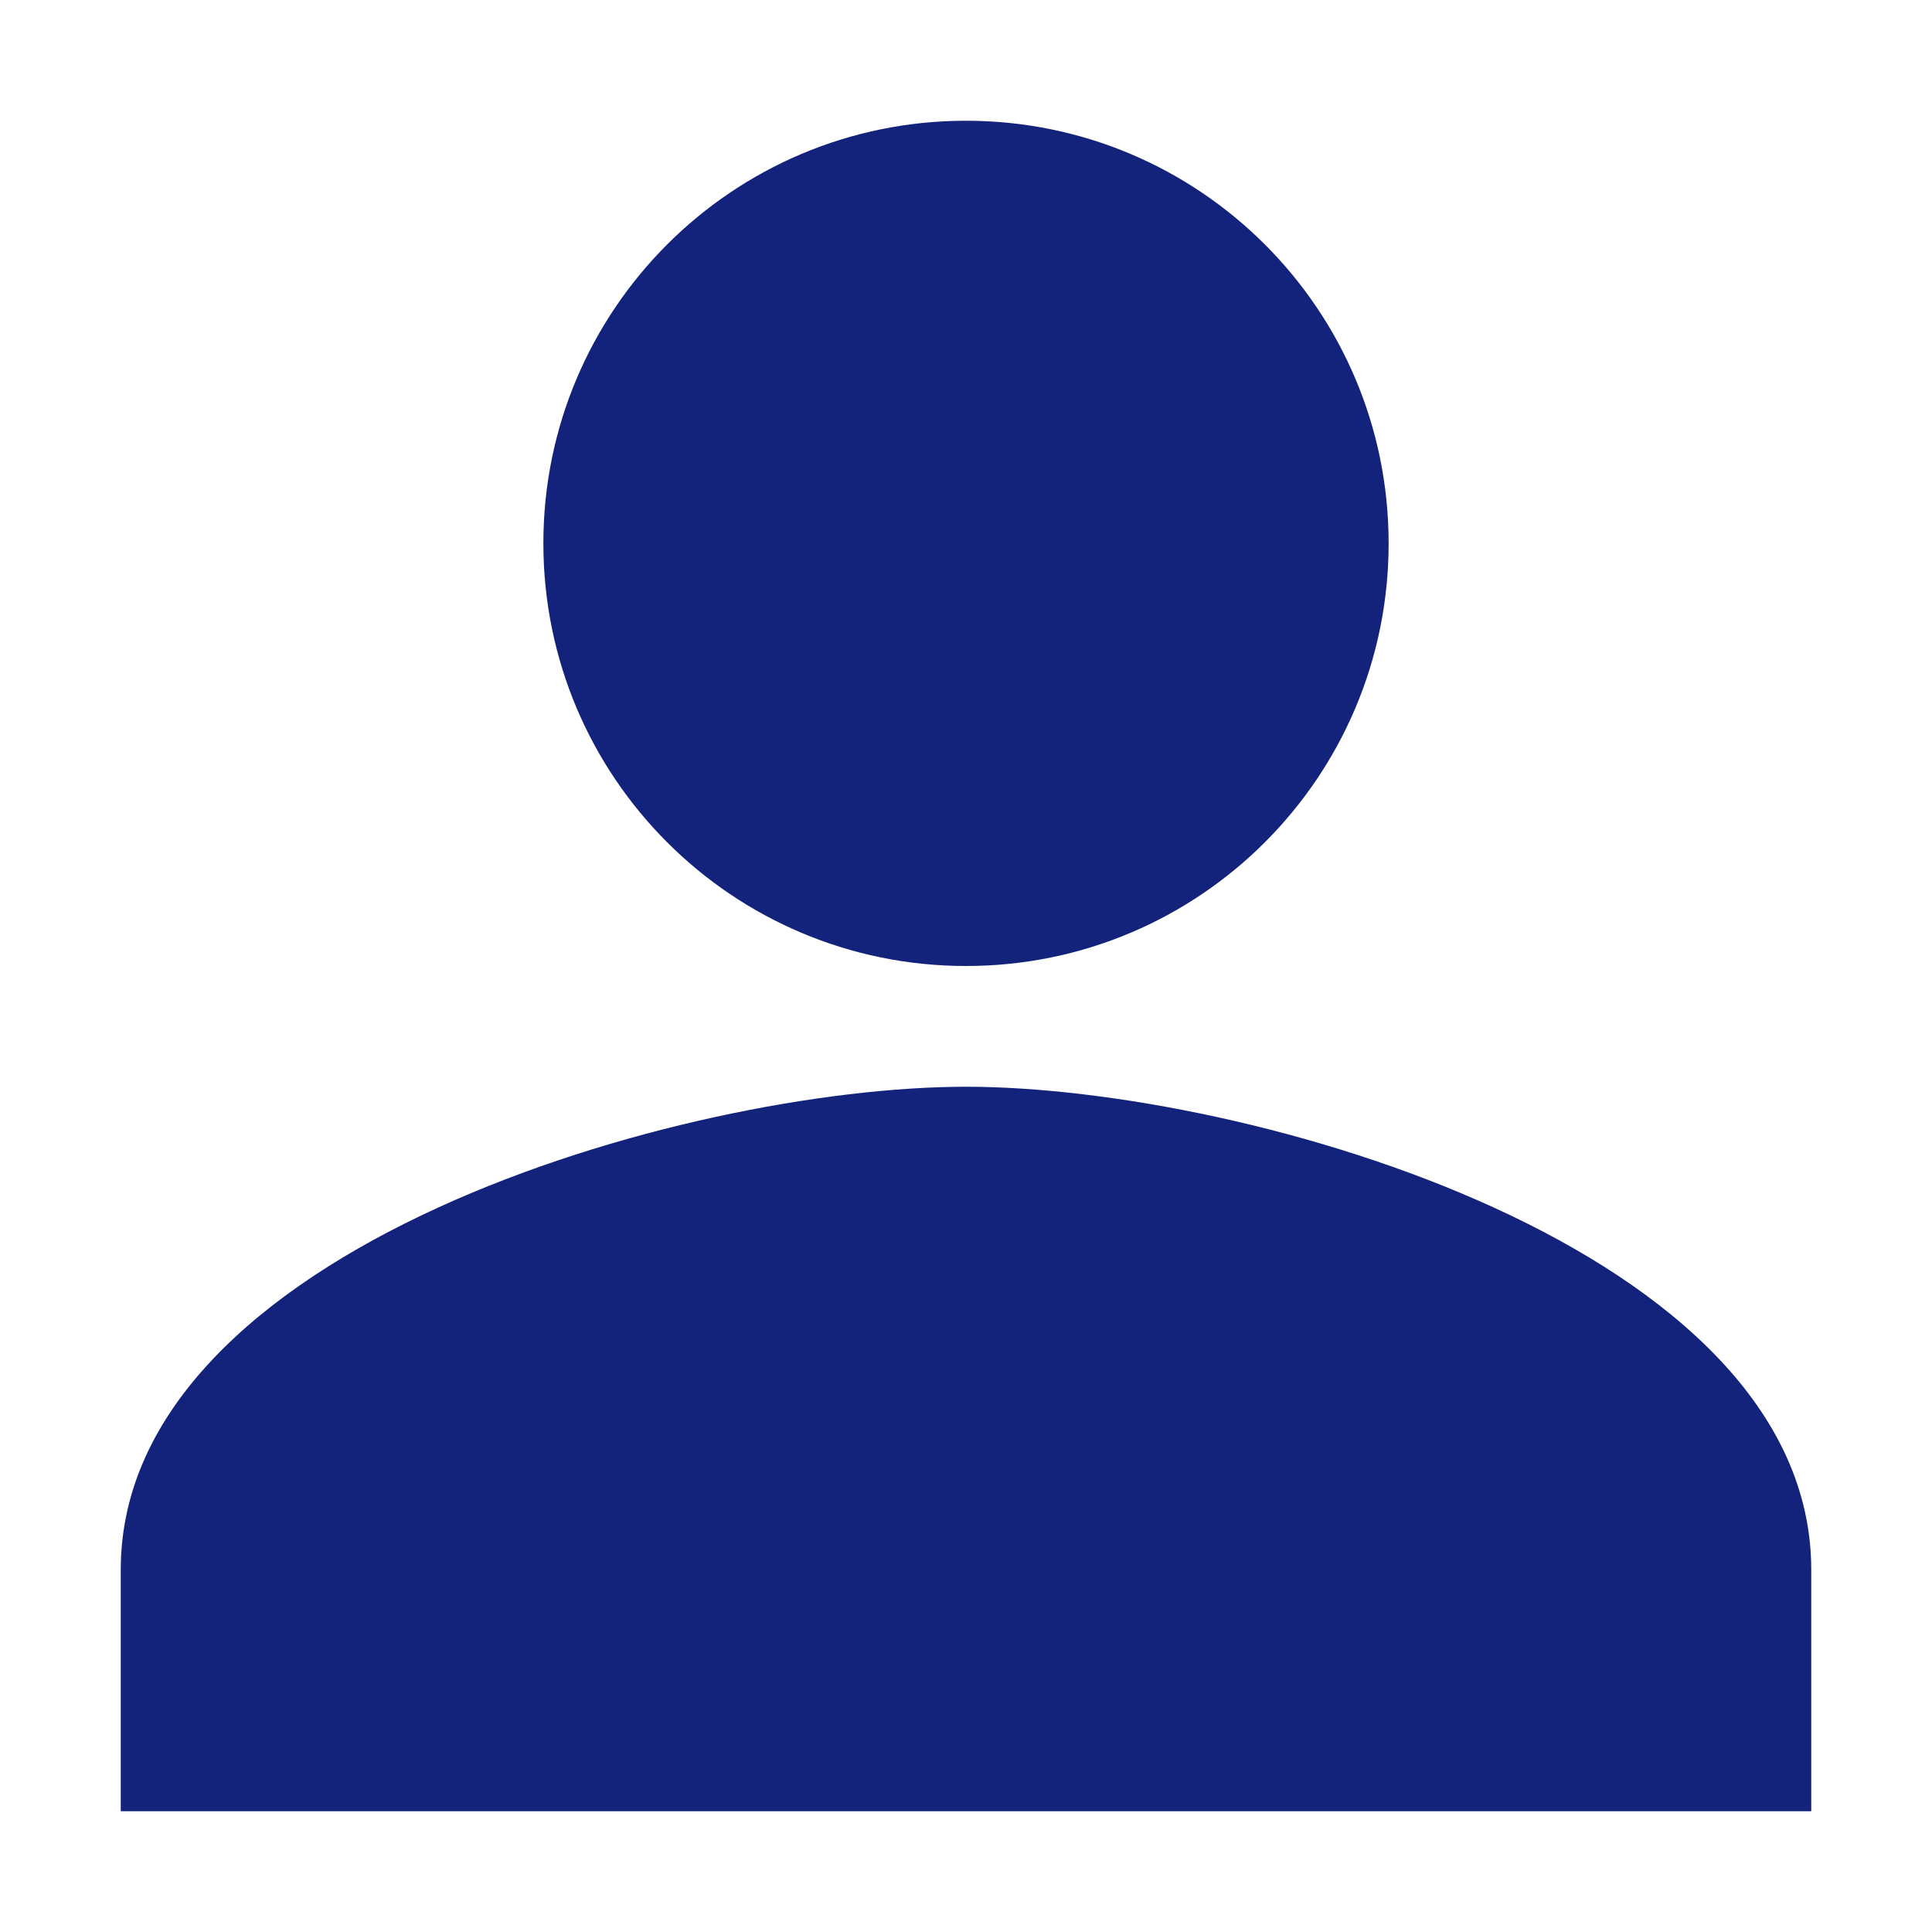
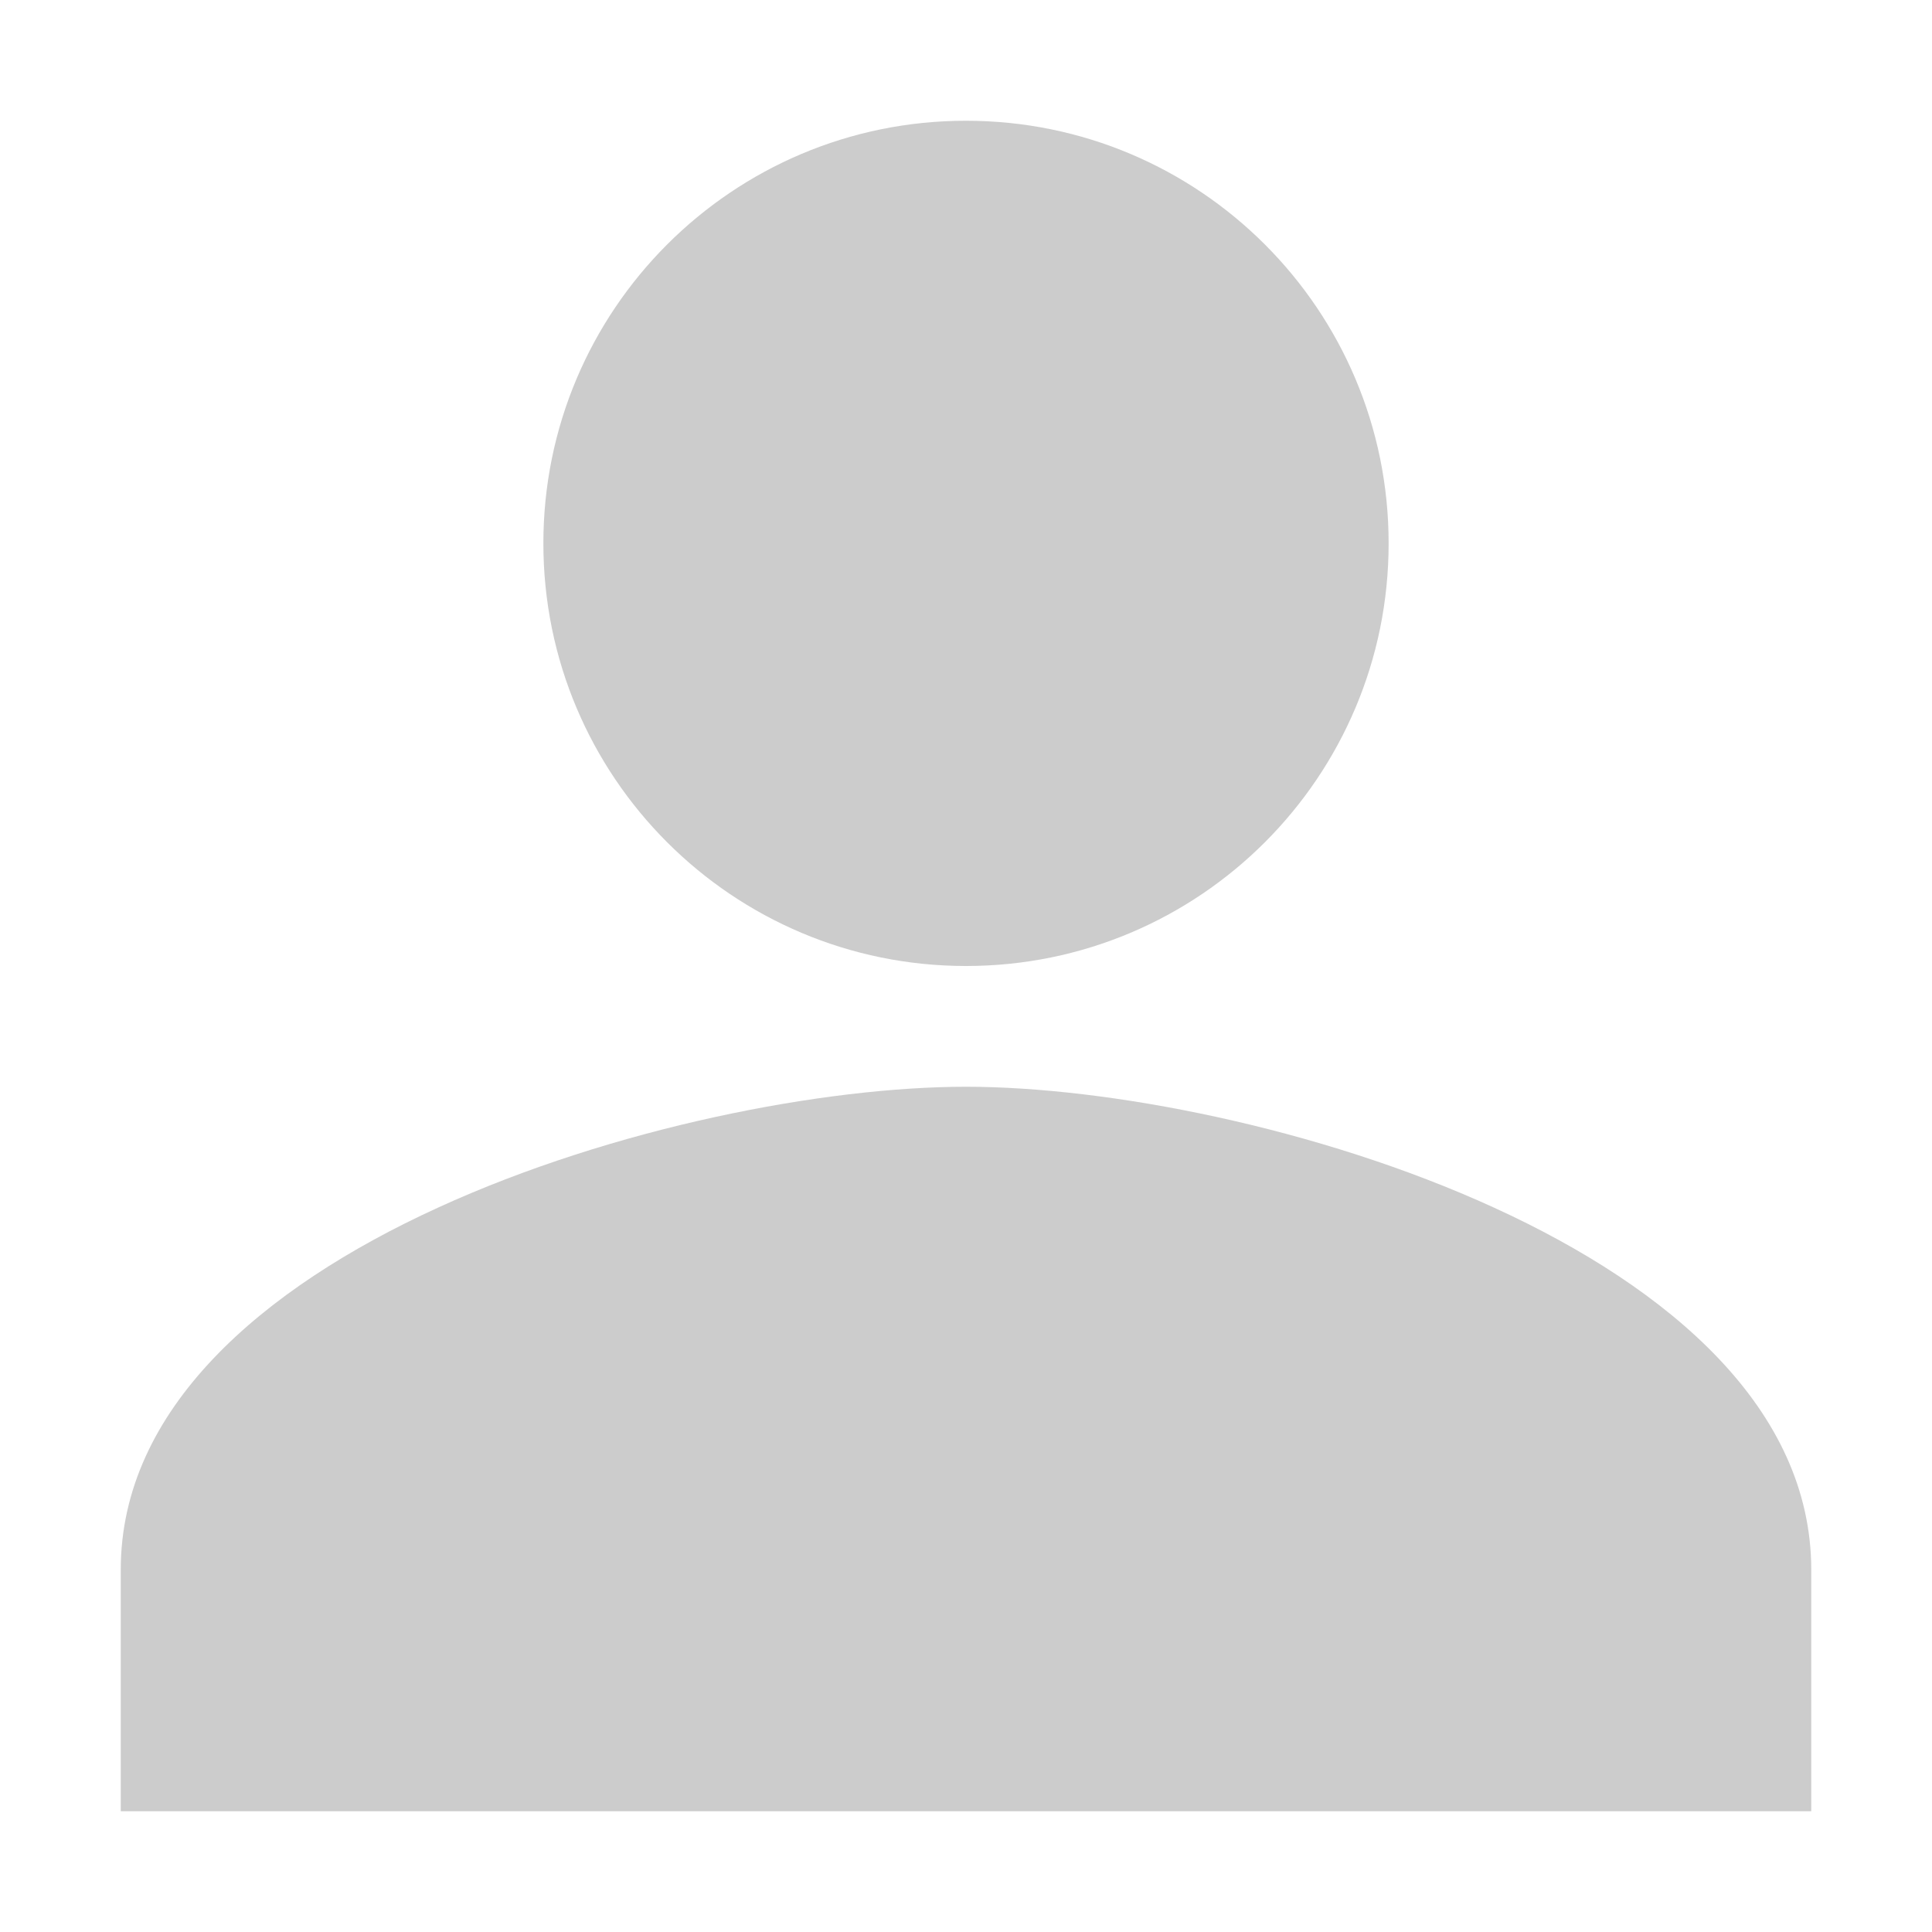
<svg xmlns="http://www.w3.org/2000/svg" t="1637046567016" class="icon" viewBox="0 0 1024 1024" version="1.1" p-id="2447" width="200" height="200">
  <defs>
    <style type="text/css" />
  </defs>
-   <path d="M512 512c123.776 0 224-100.224 224-224S635.776 64 512 64a223.936 223.936 0 0 0-224 224C288 411.776 388.224 512 512 512z m0 64c-149.504 0-448 85.76-448 256v128h896v-128c0-170.24-298.496-256-448-256z" fill="#13227a" p-id="2448" />
+   <path d="M512 512c123.776 0 224-100.224 224-224S635.776 64 512 64a223.936 223.936 0 0 0-224 224C288 411.776 388.224 512 512 512z m0 64c-149.504 0-448 85.76-448 256v128h896v-128c0-170.24-298.496-256-448-256z" fill="#cccccc" p-id="2448" />
</svg>
